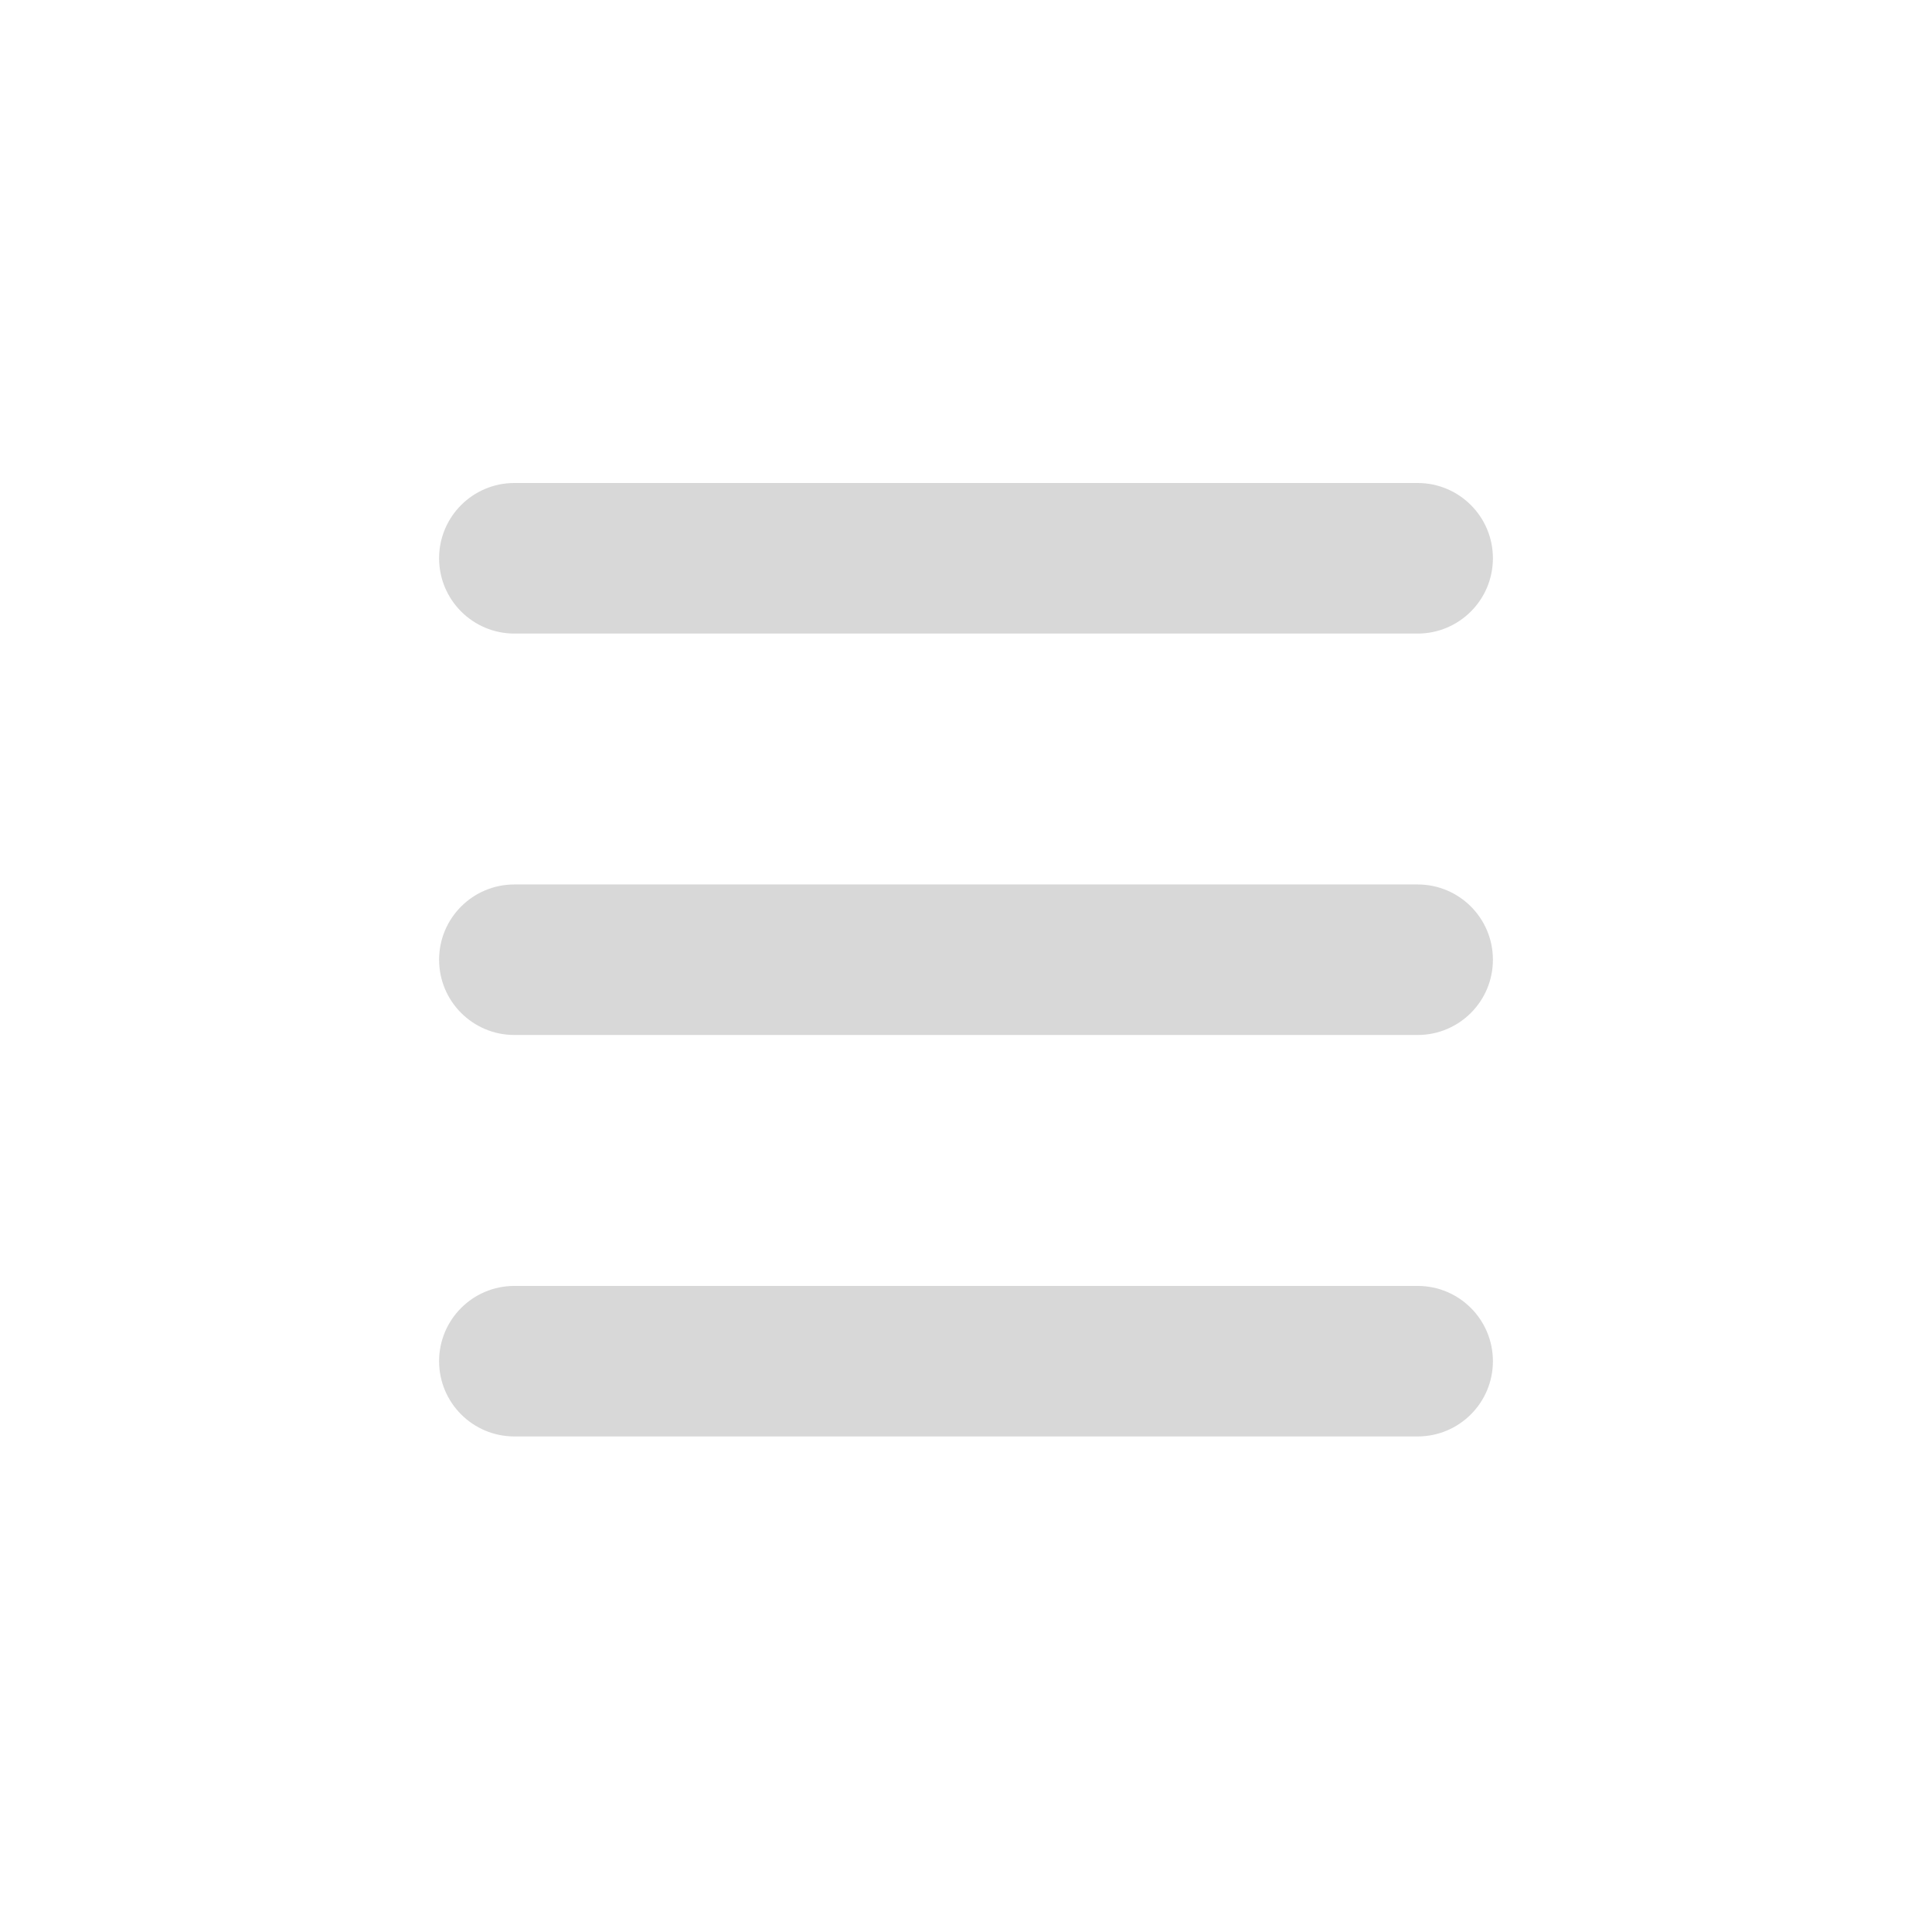
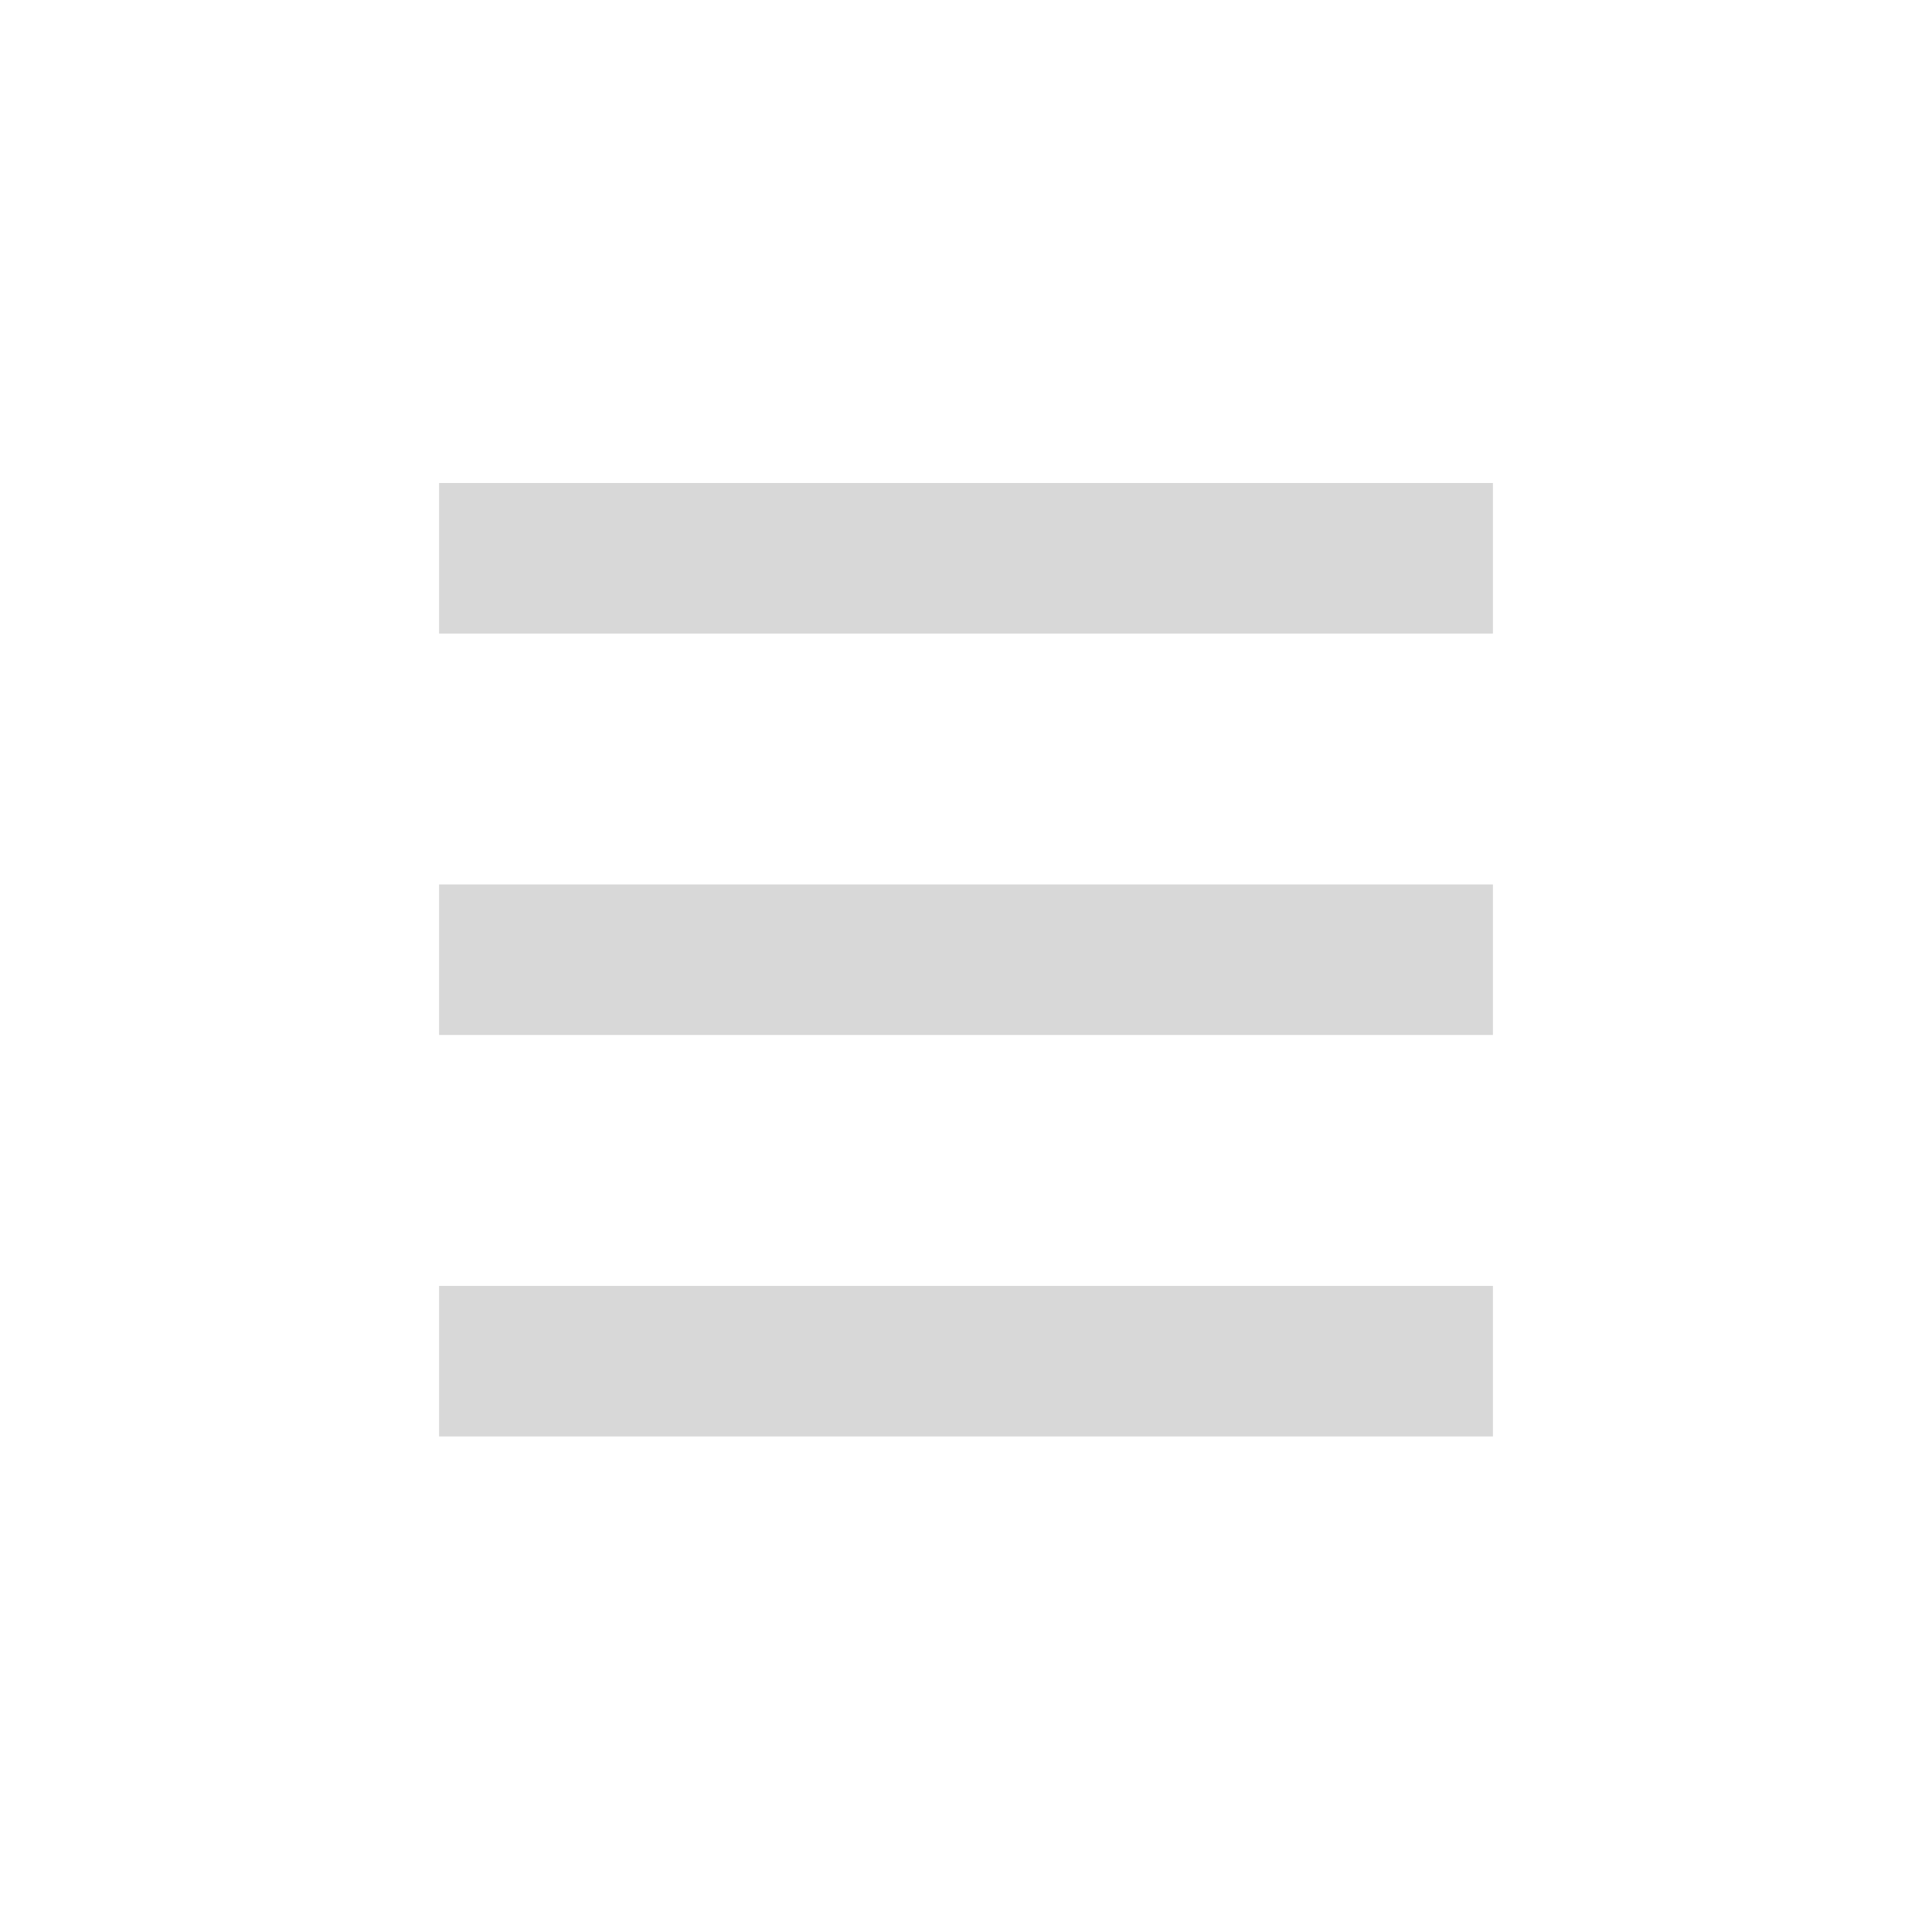
<svg xmlns="http://www.w3.org/2000/svg" width="44" height="44" viewBox="0 0 44 44" fill="none">
-   <path fill-rule="evenodd" clip-rule="evenodd" d="M10 12.714C10 11.768 10.768 11 11.714 11H32.286C33.233 11 34 11.768 34 12.714C34 13.661 33.233 14.429 32.286 14.429H11.714C10.768 14.429 10 13.661 10 12.714Z" fill="#D8D8D8" />
-   <path fill-rule="evenodd" clip-rule="evenodd" d="M10 21.857C10 20.91 10.768 20.143 11.714 20.143H32.286C33.233 20.143 34 20.91 34 21.857C34 22.804 33.233 23.571 32.286 23.571H11.714C10.768 23.571 10 22.804 10 21.857Z" fill="#D8D8D8" />
-   <path fill-rule="evenodd" clip-rule="evenodd" d="M10 31C10 30.053 10.768 29.286 11.714 29.286H32.286C33.233 29.286 34 30.053 34 31C34 31.947 33.233 32.714 32.286 32.714H11.714C10.768 32.714 10 31.947 10 31Z" fill="#D8D8D8" />
+   <path fill-rule="evenodd" clip-rule="evenodd" d="M10 12.714V11H34V12.714V14.429H10V12.714Z" fill="#D8D8D8" />
+   <path fill-rule="evenodd" clip-rule="evenodd" d="M10 21.857V20.143H34V21.857V23.571H10V21.857Z" fill="#D8D8D8" />
+   <path fill-rule="evenodd" clip-rule="evenodd" d="M10 31V29.286H34V31V32.714H10V31Z" fill="#D8D8D8" />
</svg>
